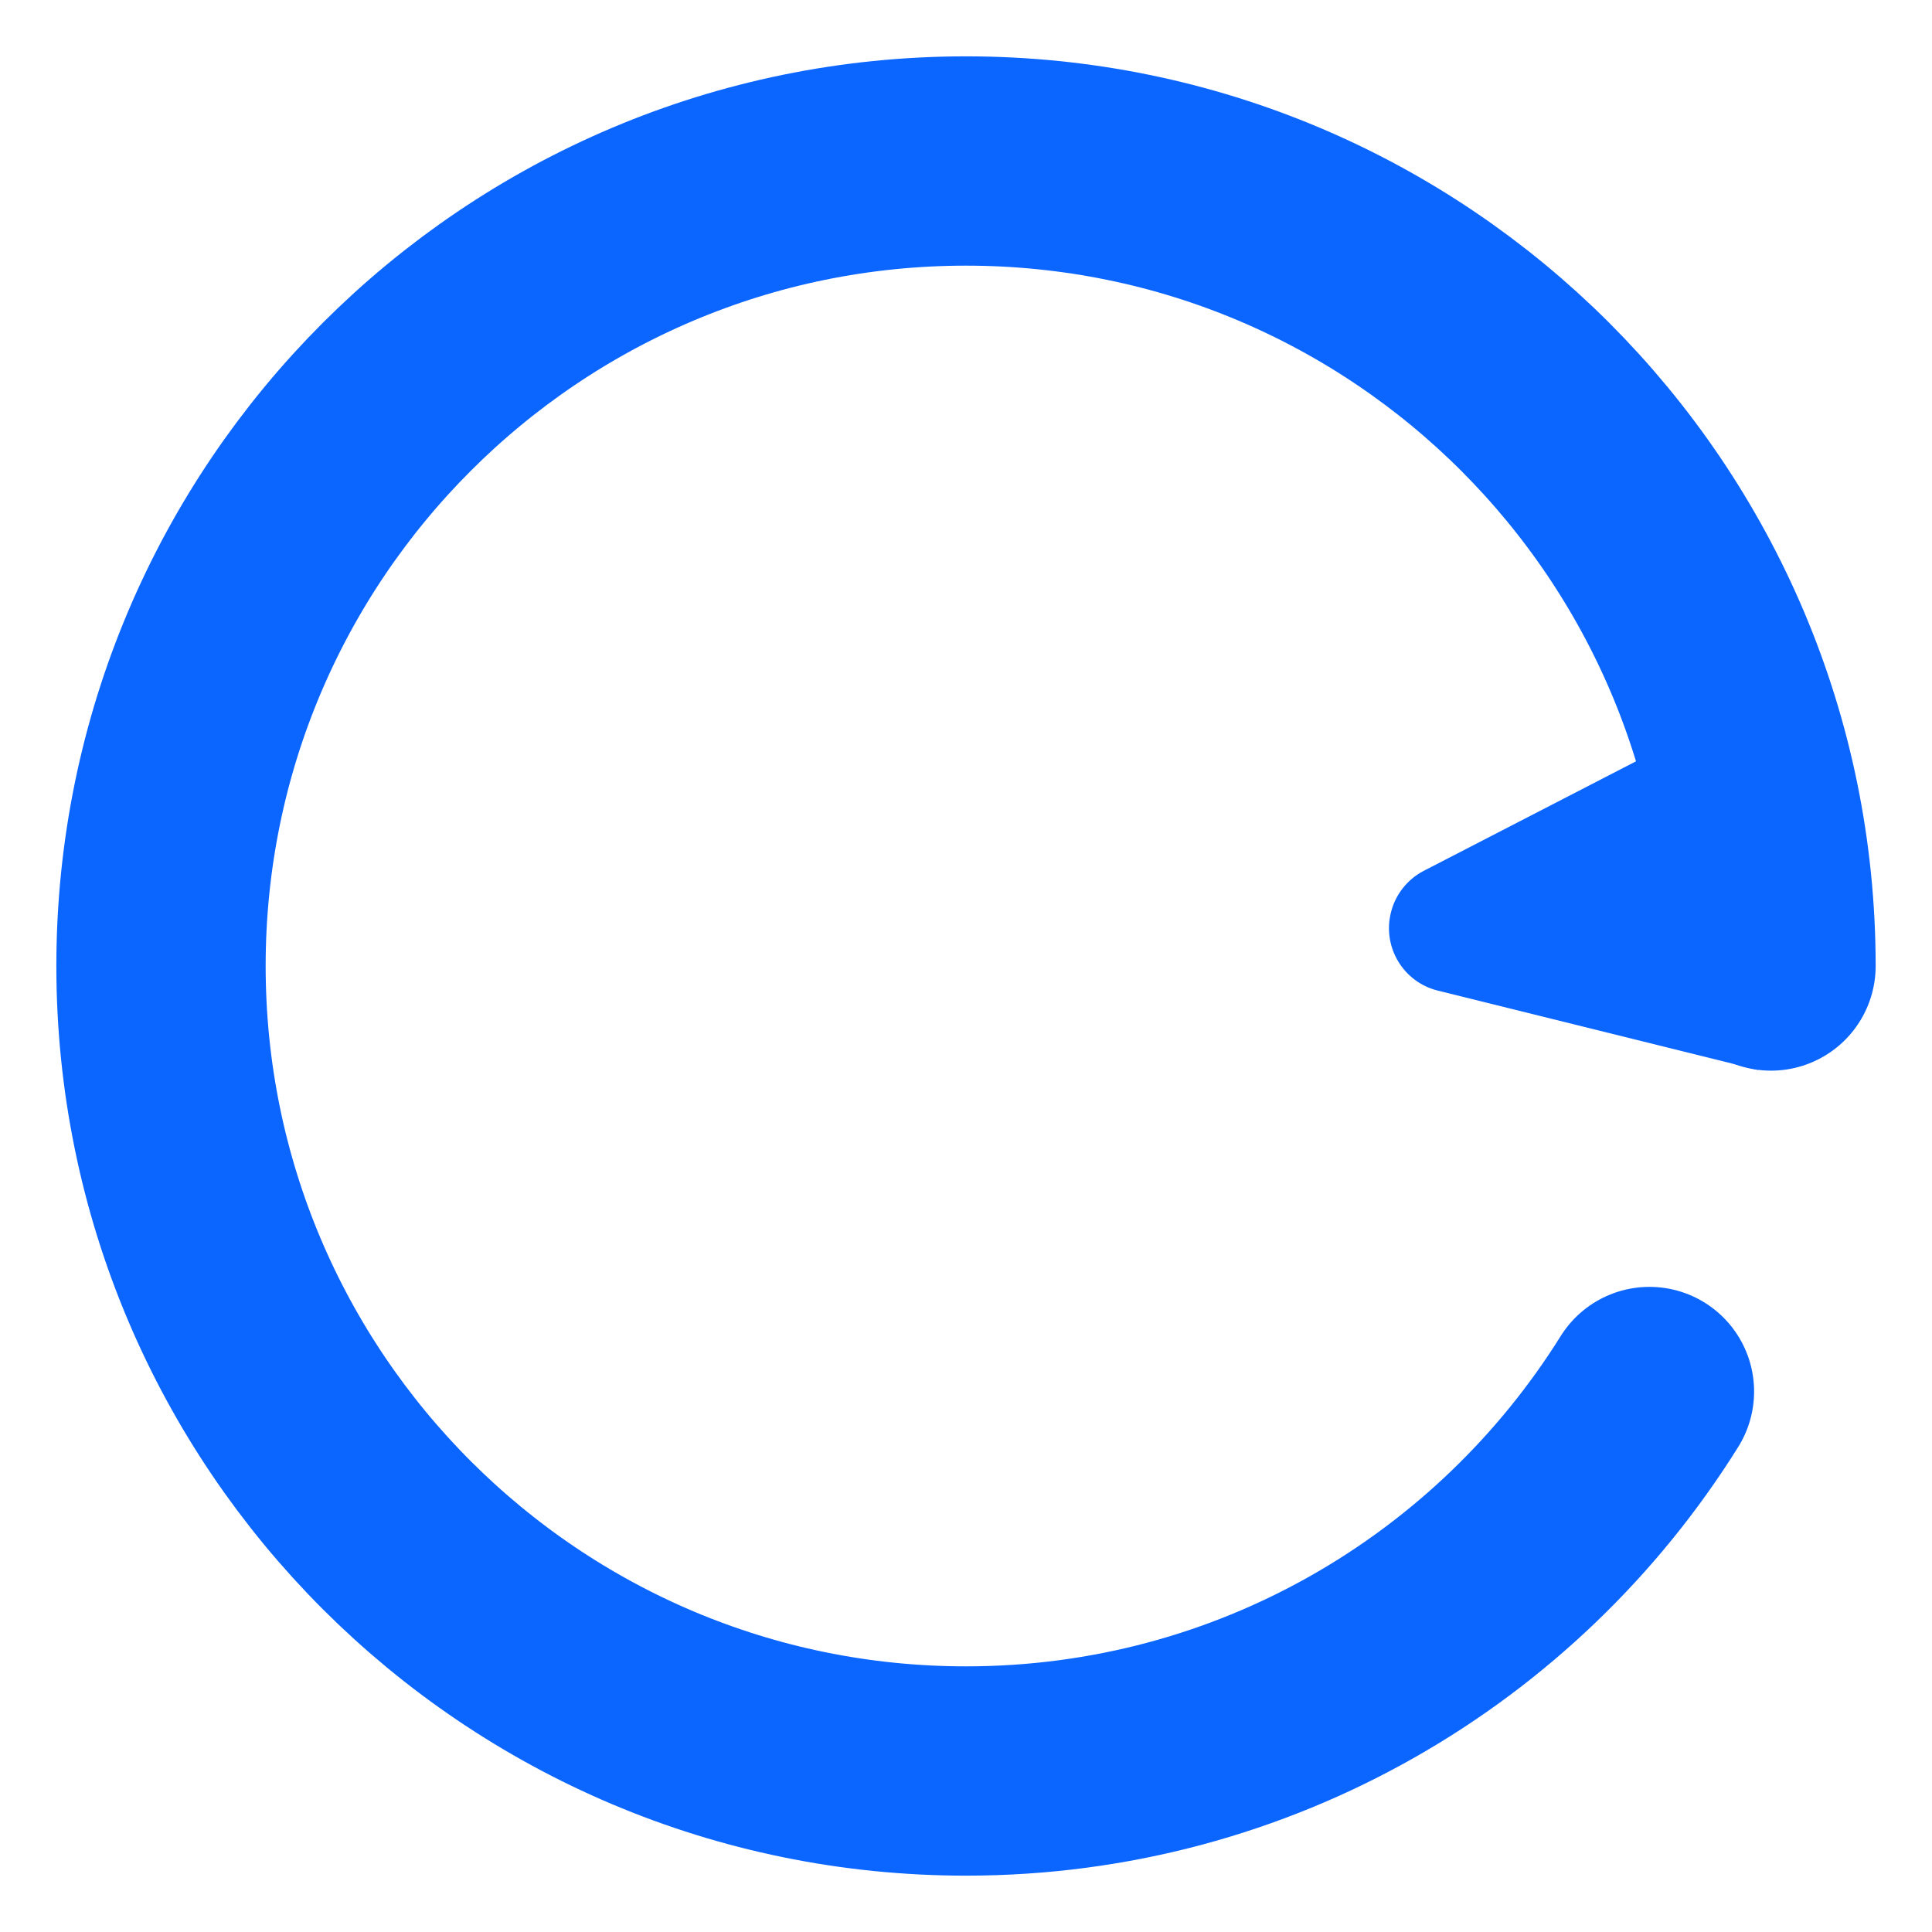
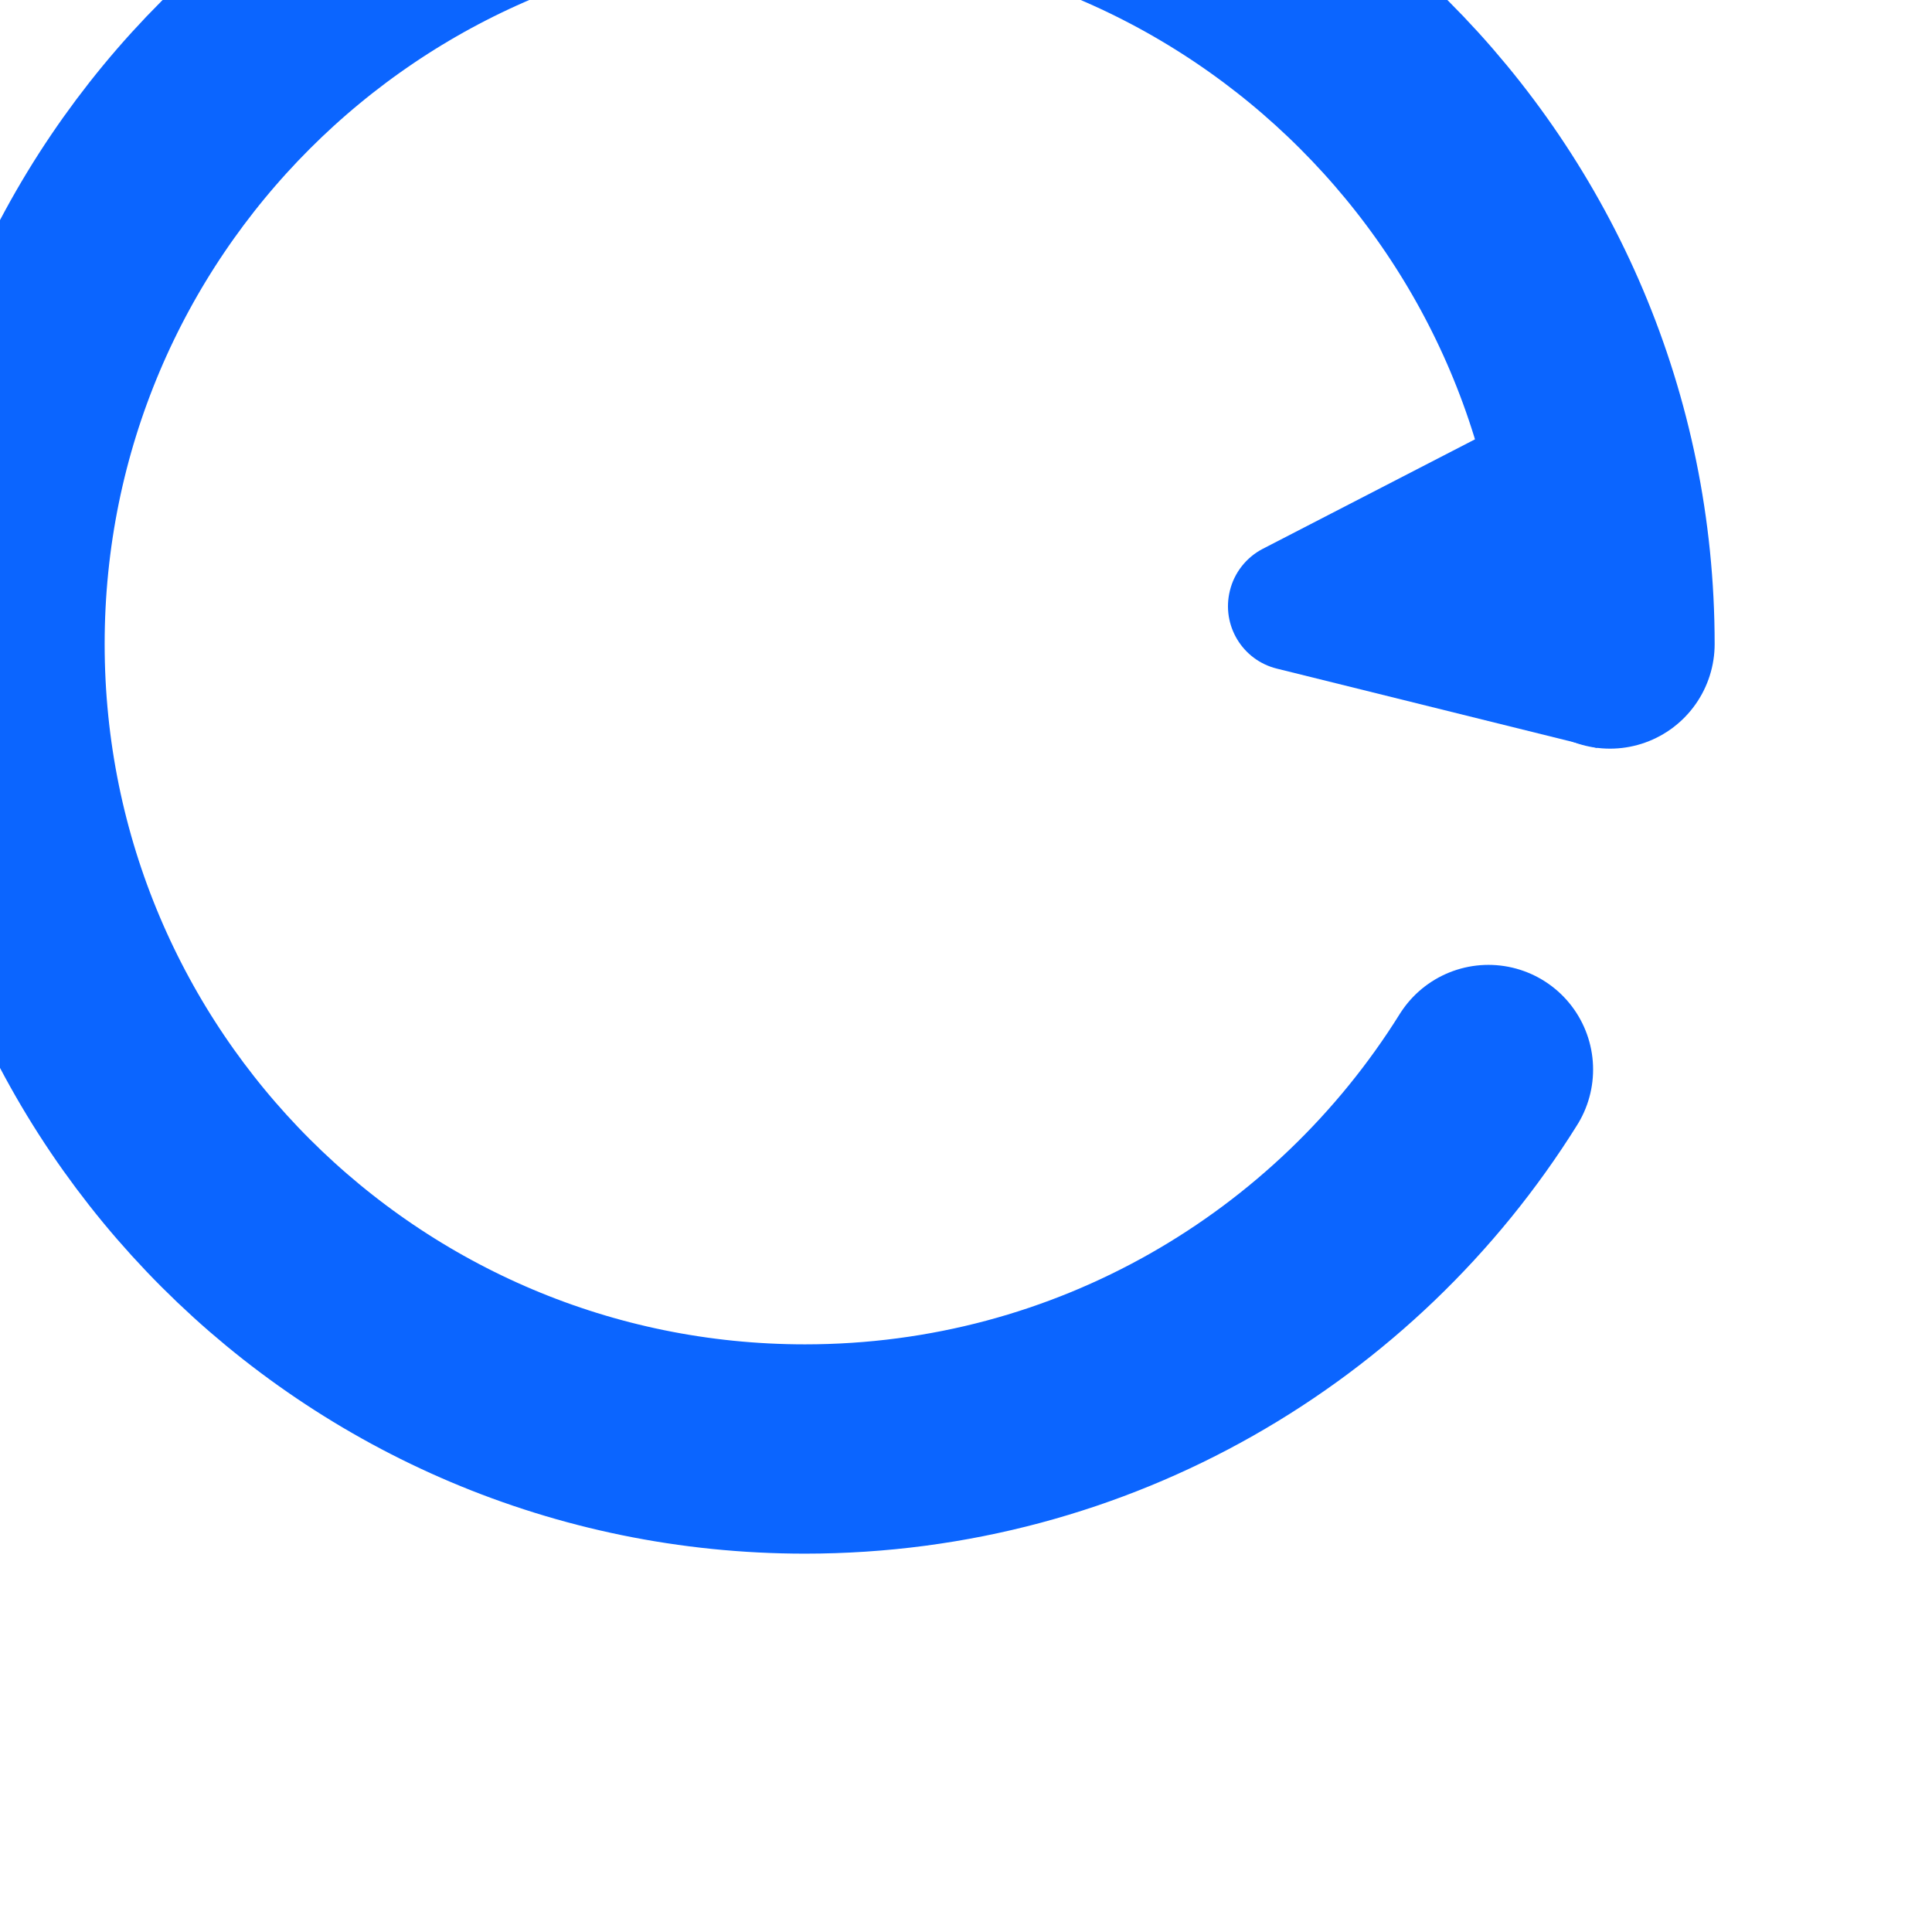
<svg xmlns="http://www.w3.org/2000/svg" width="12px" height="12px" viewBox="0 0 12 12" version="1.1">
-   <g id="工具官网" stroke="none" stroke-width="1" fill="none" fill-rule="evenodd">
-     <g id="货币转换器" transform="translate(-1397, -202)">
-       <g id="编组-2" transform="translate(1387, 194)">
-         <g id="编组-6" transform="translate(10, 7)">
-           <g id="编组-7" transform="translate(1, 2)">
-             <path d="M10,5 C10,2.239 7.761,0 5,0 C2.239,0 0,2.239 0,5 C0,7.761 2.239,10 5,10 C6.791,10 8.362,9.058 9.245,7.643" id="路径" stroke="#0B65FF" stroke-width="1.3" stroke-linecap="round" stroke-linejoin="round" />
-             <path d="M9.568,3.519 L9.92,5.646 L7.931,5.153 C7.716,5.1 7.586,4.883 7.639,4.669 C7.666,4.557 7.741,4.462 7.843,4.409 L9.568,3.519 L9.568,3.519 Z" id="三角形" fill="#0B65FF" />
+   <g stroke="none" stroke-width="1" fill="none" fill-rule="evenodd">
+     <g transform="translate(-1397, -202)">
+       <g transform="translate(1387, 194)">
+         <g transform="translate(10, 7)">
+           <g itransform="translate(1, 2)">
+             <path d="M10,5 C10,2.239 7.761,0 5,0 C2.239,0 0,2.239 0,5 C0,7.761 2.239,10 5,10 C6.791,10 8.362,9.058 9.245,7.643" stroke="#0B65FF" stroke-width="1.3" stroke-linecap="round" stroke-linejoin="round" />
+             <path d="M9.568,3.519 L9.92,5.646 L7.931,5.153 C7.716,5.1 7.586,4.883 7.639,4.669 C7.666,4.557 7.741,4.462 7.843,4.409 L9.568,3.519 L9.568,3.519 Z" fill="#0B65FF" />
          </g>
        </g>
      </g>
    </g>
  </g>
</svg>
